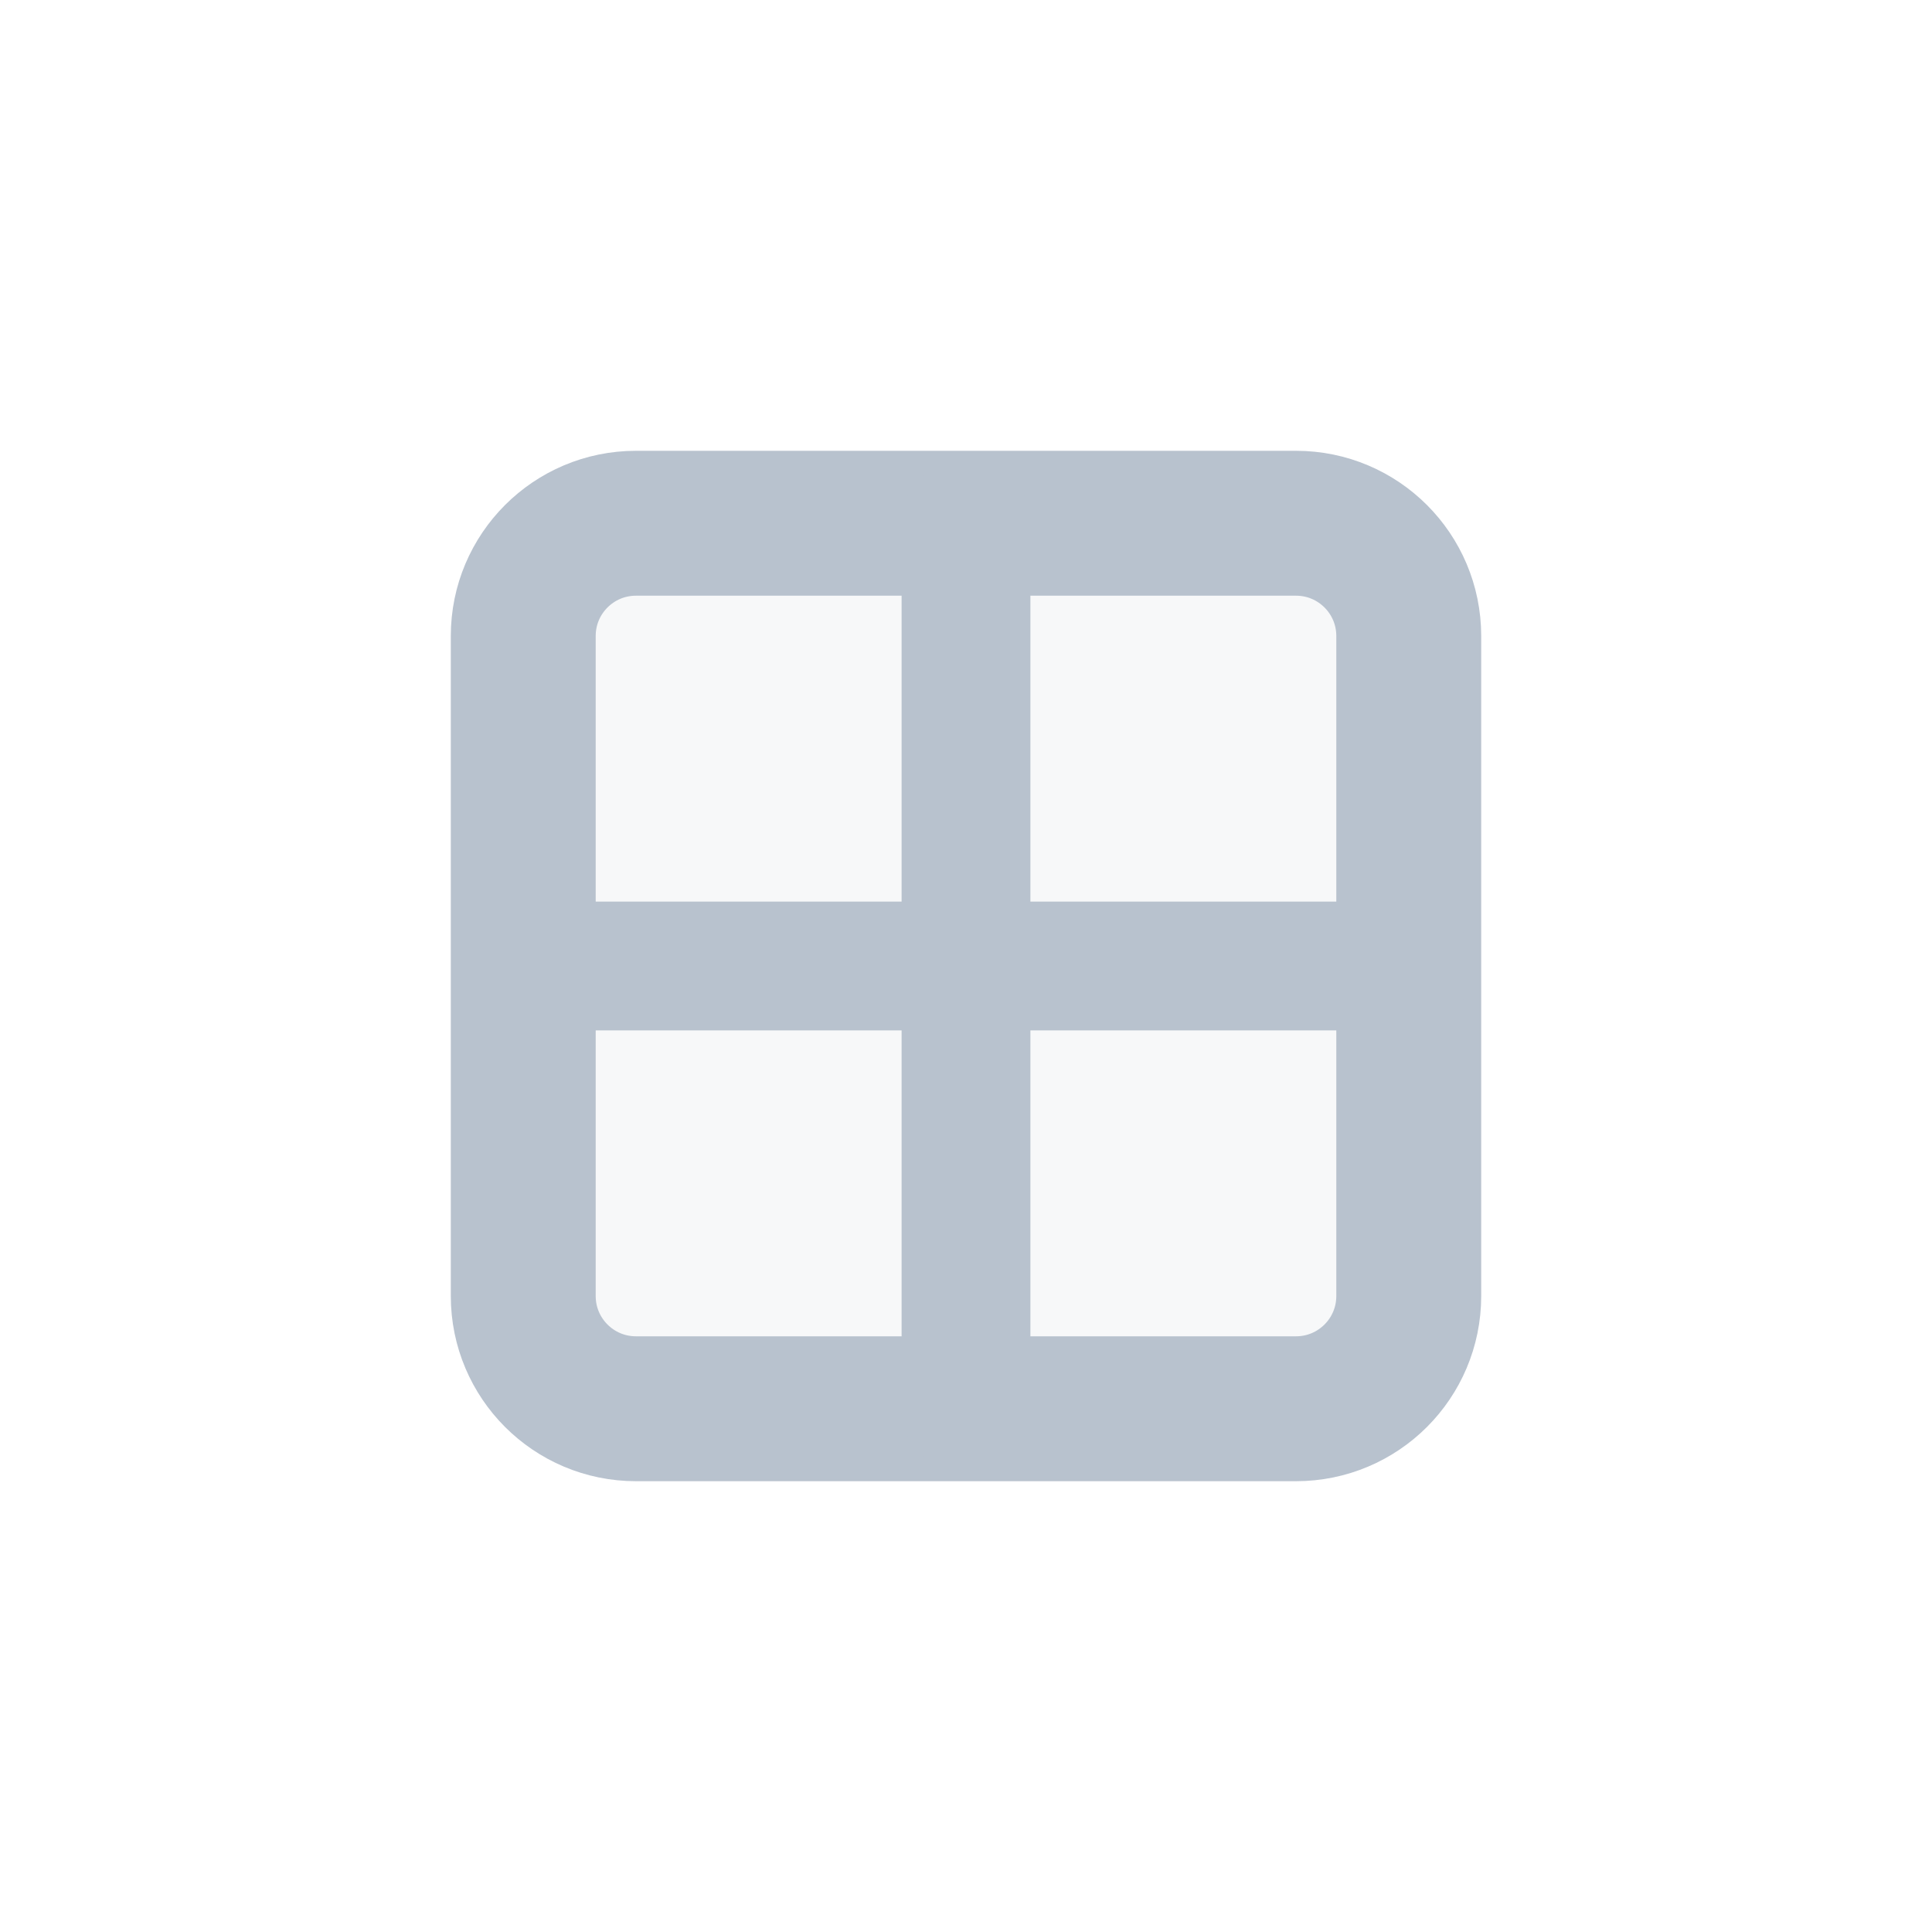
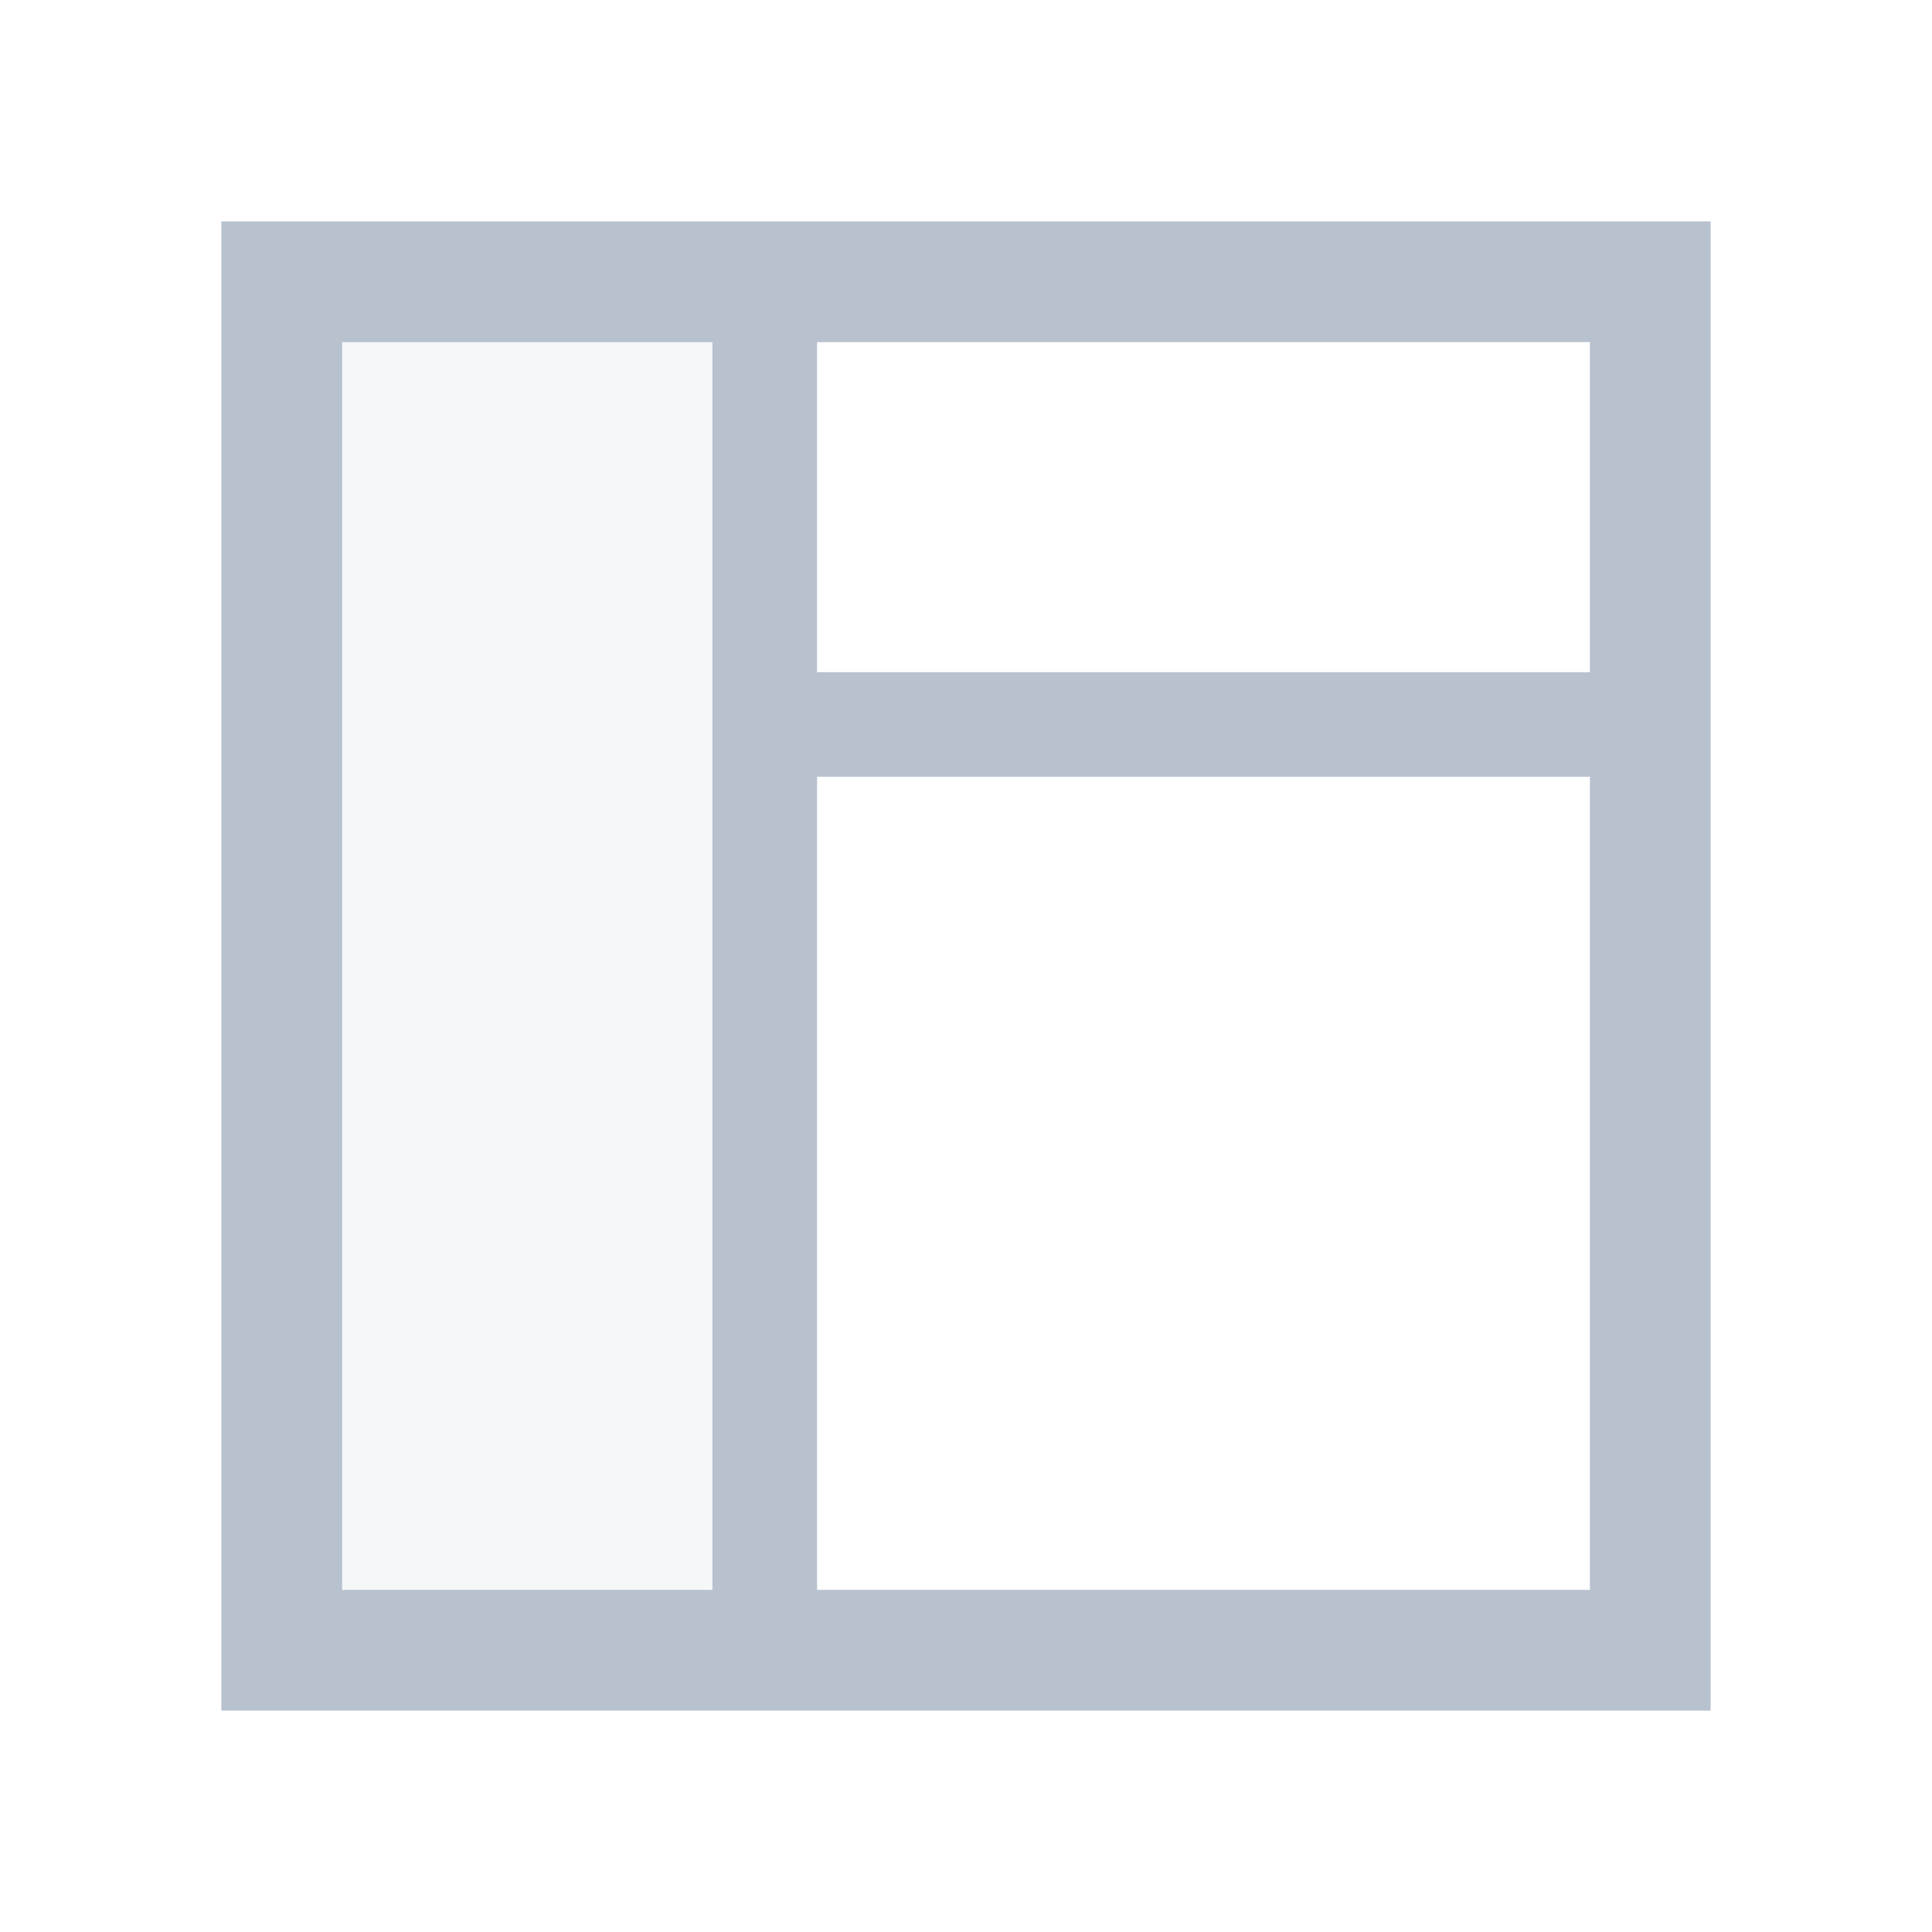
- <svg xmlns="http://www.w3.org/2000/svg" width="24" height="24" viewBox="0 0 24 24">
-   <rect x="6.5" y="6.5" width="11" height="11" rx="1.4" fill="#B8C2CE" fill-opacity="0.12" stroke="#B8C2CE" stroke-width="1.8" stroke-linecap="round" stroke-linejoin="round" />
-   <path d="M12 6.5 V17.5 M6.5 12 H17.5" fill="none" stroke="#B8C2CE" stroke-width="1.6" stroke-linecap="round" stroke-linejoin="round" />
+ <svg xmlns="http://www.w3.org/2000/svg" width="24" height="24" viewBox="0 0 24 24" stroke-linecap="butt" stroke-linejoin="miter">
+   <rect x="3.5" y="3.5" width="17" height="17" fill="none" stroke="#B8C2CE" stroke-width="1.5" />
+   <path d="M9.5 3.5 V20.5 M9.5 9 H20.5" fill="none" stroke="#B8C2CE" stroke-width="1.3" />
+   <rect x="3.5" y="3.5" width="6" height="17" fill="#B8C2CE" fill-opacity="0.14" />
</svg>
